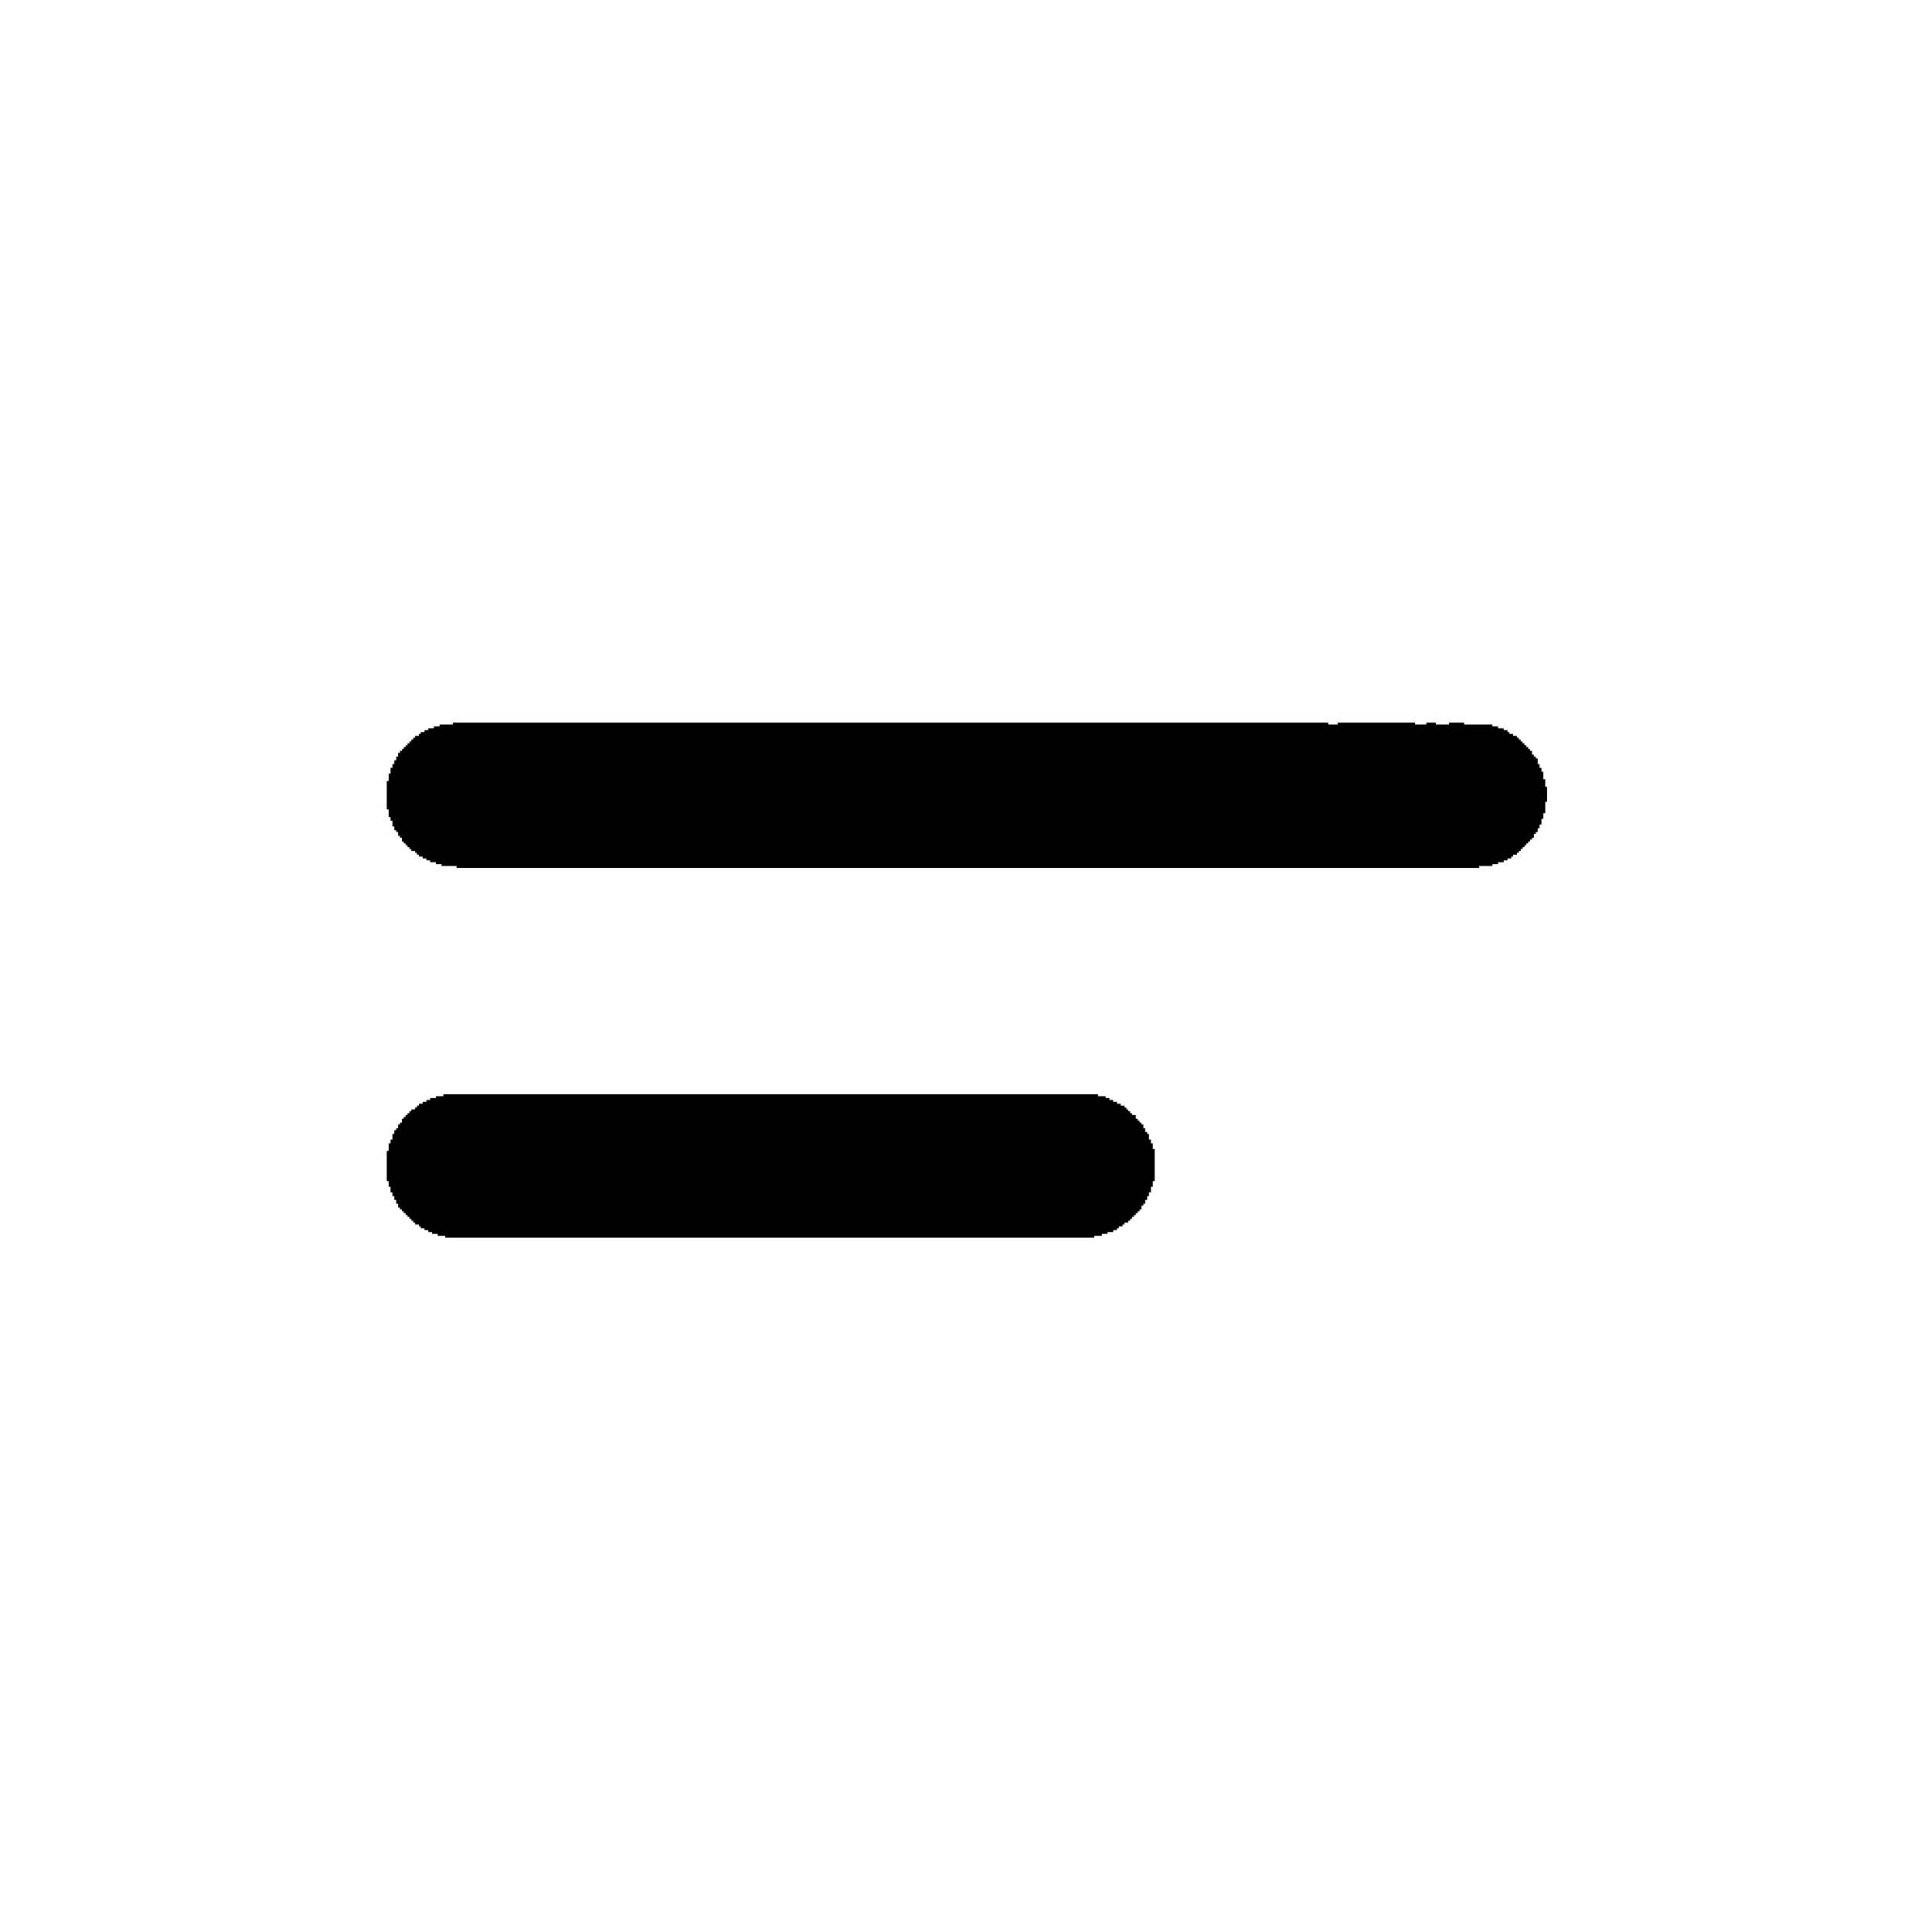
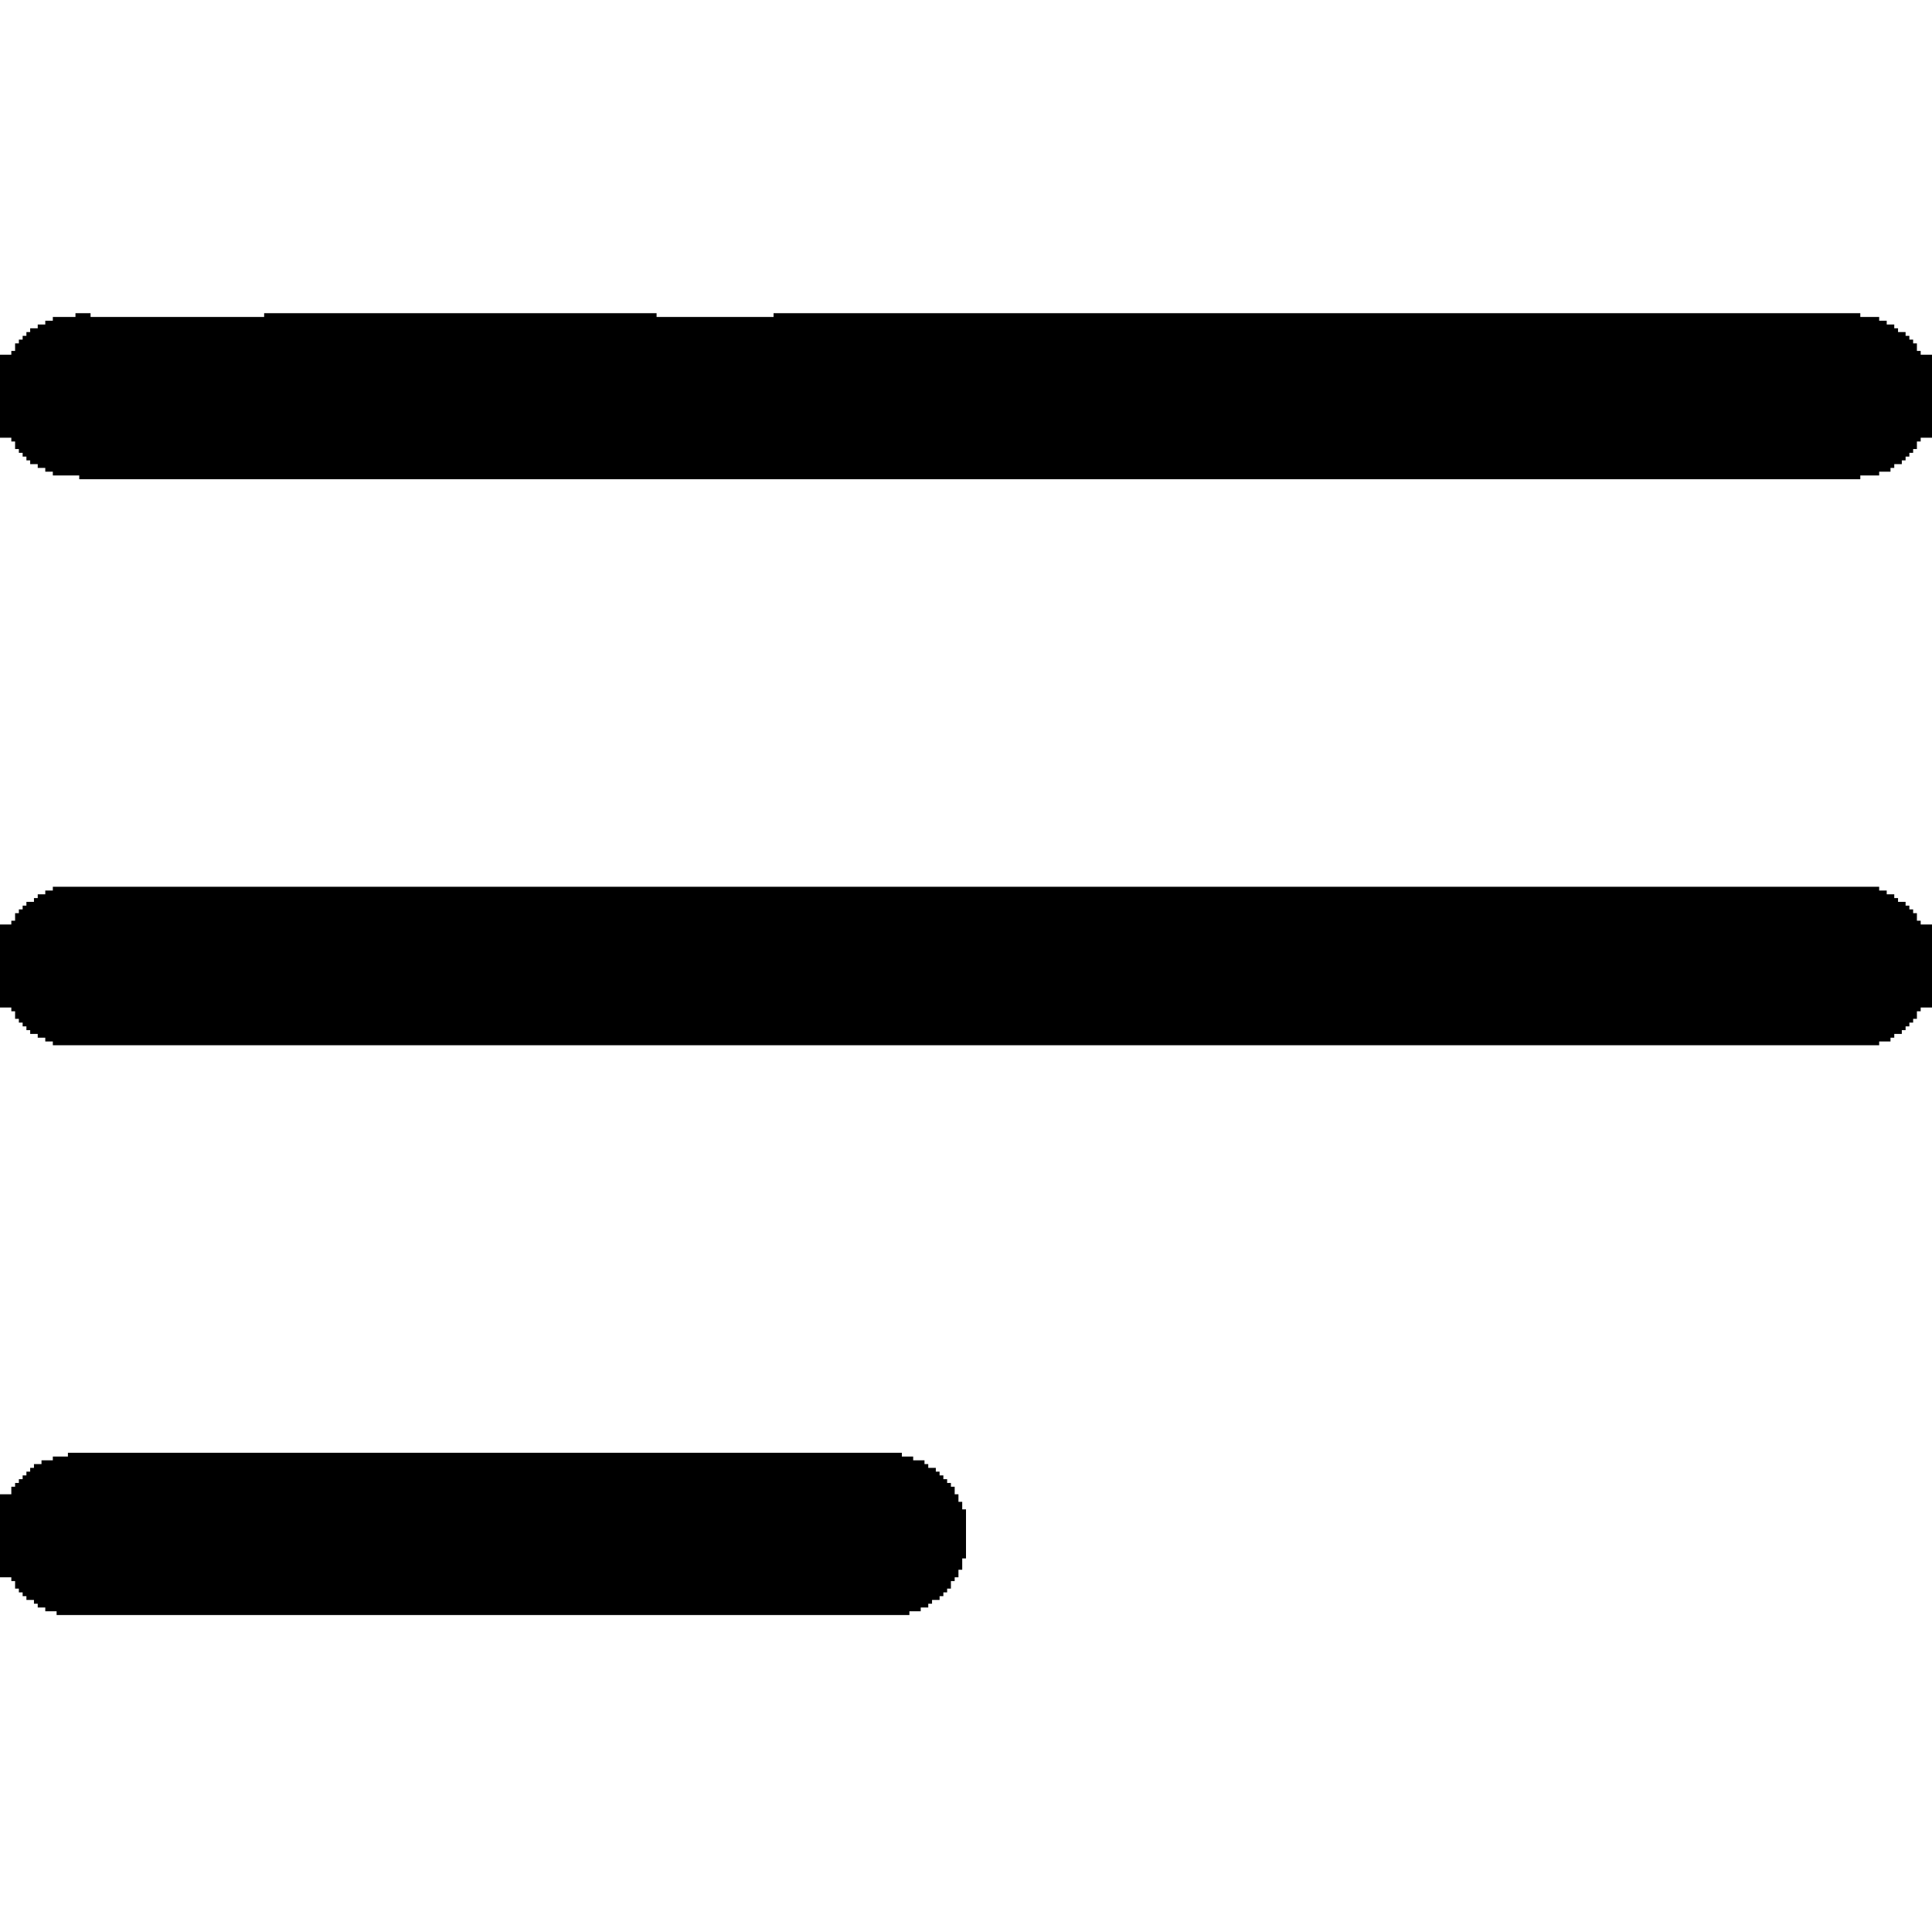
- <svg xmlns="http://www.w3.org/2000/svg" viewBox="0 0 1024 1024" width="512" height="512">
-   <path fill="#000" d="M240,383h464v1h-464zM709,383h41v1h-41zM756,383h5v1h-5zM768,383h8v1h-8zM233,384h558v1h-558zM230,385h564v1h-564zM227,386h570v1h-570zM225,387h574v1h-574zM223,388h577v1h-577zM222,389h580v1h-580zM220,390h584v1h-584zM219,391h586v1h-586zM218,392h588v1h-588zM217,393h590v1h-590zM216,394h592v1h-592zM215,395h594v1h-594zM214,396h596v1h-596zM213,397h598v1h-598zM212,398h600v1h-600zM211,399h601v1h-601zM211,400h602v1h-602zM210,401h604v1h-604zM210,402h605v1h-605zM209,403h606v1h-606zM209,404h606v1h-606zM208,405h608v1h-608zM208,406h608v1h-608zM207,407h610v1h-610zM207,408h610v1h-610zM207,409h611v1h-611zM206,410h612v1h-612zM206,411h612v1h-612zM206,412h612v1h-612zM206,413h613v1h-613zM205,414h614v1h-614zM205,415h614v1h-614zM205,416h614v1h-614zM205,417h615v1h-615zM205,418h615v1h-615zM205,419h615v1h-615zM205,420h615v1h-615zM205,421h615v1h-615zM205,422h615v1h-615zM205,423h615v1h-615zM205,424h615v1h-615zM205,425h614v1h-614zM205,426h614v1h-614zM205,427h614v1h-614zM205,428h614v1h-614zM206,429h613v1h-613zM206,430h613v1h-613zM206,431h612v1h-612zM206,432h612v1h-612zM207,433h611v1h-611zM207,434h610v1h-610zM208,435h609v1h-609zM208,436h609v1h-609zM208,437h608v1h-608zM209,438h607v1h-607zM209,439h606v1h-606zM210,440h605v1h-605zM211,441h603v1h-603zM211,442h602v1h-602zM212,443h601v1h-601zM213,444h599v1h-599zM213,445h598v1h-598zM214,446h596v1h-596zM215,447h594v1h-594zM216,448h592v1h-592zM217,449h590v1h-590zM218,450h588v1h-588zM220,451h585v1h-585zM221,452h583v1h-583zM222,453h580v1h-580zM224,454h577v1h-577zM226,455h573v1h-573zM228,456h569v1h-569zM231,457h563v1h-563zM234,458h557v1h-557zM242,459h542v1h-542zM235,580h347v1h-347zM231,581h355v1h-355zM228,582h360v1h-360zM226,583h364v1h-364zM224,584h368v1h-368zM222,585h372v1h-372zM221,586h375v1h-375zM220,587h377v1h-377zM218,588h380v1h-380zM217,589h382v1h-382zM216,590h384v1h-384zM215,591h387v1h-387zM214,592h388v1h-388zM213,593h390v1h-390zM213,594h391v1h-391zM212,595h393v1h-393zM211,596h395v1h-395zM211,597h395v1h-395zM210,598h397v1h-397zM209,599h398v1h-398zM209,600h399v1h-399zM208,601h401v1h-401zM208,602h401v1h-401zM208,603h401v1h-401zM207,604h403v1h-403zM207,605h403v1h-403zM206,606h405v1h-405zM206,607h405v1h-405zM206,608h405v1h-405zM206,609h406v1h-406zM205,610h407v1h-407zM205,611h407v1h-407zM205,612h407v1h-407zM205,613h407v1h-407zM205,614h407v1h-407zM205,615h407v1h-407zM205,616h407v1h-407zM205,617h407v1h-407zM205,618h407v1h-407zM205,619h407v1h-407zM205,620h407v1h-407zM205,621h407v1h-407zM205,622h407v1h-407zM205,623h407v1h-407zM205,624h407v1h-407zM205,625h407v1h-407zM206,626h405v1h-405zM206,627h405v1h-405zM206,628h405v1h-405zM207,629h403v1h-403zM207,630h403v1h-403zM207,631h403v1h-403zM208,632h401v1h-401zM208,633h401v1h-401zM209,634h399v1h-399zM209,635h399v1h-399zM210,636h397v1h-397zM210,637h397v1h-397zM211,638h395v1h-395zM211,639h394v1h-394zM212,640h393v1h-393zM213,641h391v1h-391zM214,642h389v1h-389zM215,643h387v1h-387zM216,644h385v1h-385zM217,645h383v1h-383zM218,646h381v1h-381zM219,647h379v1h-379zM220,648h376v1h-376zM222,649h373v1h-373zM223,650h370v1h-370zM225,651h367v1h-367zM227,652h363v1h-363zM229,653h358v1h-358zM232,654h352v1h-352zM236,655h344v1h-344z" />
+ <svg xmlns="http://www.w3.org/2000/svg" viewBox="0 0 512 512" width="512" height="512">
+   <path fill="#000" d="M20,83h4v1h-4zM70,83h104v1h-104zM205,83h288v1h-288zM14,84h484v1h-484zM12,85h488v1h-488zM10,86h492v1h-492zM8,87h495v1h-495zM7,88h498v1h-498zM6,89h500v1h-500zM5,90h502v1h-502zM4,91h504v1h-504zM4,92h504v1h-504zM3,93h506v1h-506zM0,94h512v1h-512zM0,95h512v1h-512zM0,96h512v1h-512zM0,97h512v1h-512zM0,98h512v1h-512zM0,99h512v1h-512zM0,100h512v1h-512zM0,101h512v1h-512zM0,102h512v1h-512zM0,103h512v1h-512zM0,104h512v1h-512zM0,105h512v1h-512zM0,106h512v1h-512zM0,107h512v1h-512zM0,108h512v1h-512zM0,109h512v1h-512zM0,110h512v1h-512zM0,111h512v1h-512zM0,112h512v1h-512zM0,113h512v1h-512zM0,114h512v1h-512zM0,115h512v1h-512zM3,116h506v1h-506zM4,117h504v1h-504zM4,118h504v1h-504zM5,119h502v1h-502zM6,120h500v1h-500zM7,121h498v1h-498zM8,122h496v1h-496zM10,123h492v1h-492zM12,124h489v1h-489zM14,125h484v1h-484zM21,126h472v1h-472zM14,235h484v1h-484zM12,236h488v1h-488zM10,237h492v1h-492zM9,238h494v1h-494zM7,239h498v1h-498zM6,240h500v1h-500zM5,241h502v1h-502zM4,242h504v1h-504zM4,243h504v1h-504zM3,244h506v1h-506zM0,245h512v1h-512zM0,246h512v1h-512zM0,247h512v1h-512zM0,248h512v1h-512zM0,249h512v1h-512zM0,250h512v1h-512zM0,251h512v1h-512zM0,252h512v1h-512zM0,253h512v1h-512zM0,254h512v1h-512zM0,255h512v1h-512zM0,256h512v1h-512zM0,257h512v1h-512zM0,258h512v1h-512zM0,259h512v1h-512zM0,260h512v1h-512zM0,261h512v1h-512zM0,262h512v1h-512zM0,263h512v1h-512zM0,264h512v1h-512zM0,265h512v1h-512zM0,266h512v1h-512zM3,267h506v1h-506zM4,268h504v1h-504zM4,269h504v1h-504zM5,270h502v1h-502zM6,271h500v1h-500zM7,272h498v1h-498zM8,273h496v1h-496zM10,274h492v1h-492zM12,275h489v1h-489zM14,276h484v1h-484zM18,385h221v1h-221zM14,386h228v1h-228zM11,387h234v1h-234zM9,388h237v1h-237zM8,389h240v1h-240zM7,390h242v1h-242zM6,391h244v1h-244zM5,392h246v1h-246zM4,393h248v1h-248zM3,394h250v1h-250zM3,395h250v1h-250zM0,396h254v1h-254zM0,397h254v1h-254zM0,398h255v1h-255zM0,399h255v1h-255zM0,400h256v1h-256zM0,401h256v1h-256zM0,402h256v1h-256zM0,403h256v1h-256zM0,404h256v1h-256zM0,405h256v1h-256zM0,406h256v1h-256zM0,407h256v1h-256zM0,408h256v1h-256zM0,409h256v1h-256zM0,410h256v1h-256zM0,411h256v1h-256zM0,412h256v1h-256zM0,413h255v1h-255zM0,414h255v1h-255zM0,415h255v1h-255zM0,416h254v1h-254zM0,417h254v1h-254zM3,418h250v1h-250zM4,419h248v1h-248zM4,420h248v1h-248zM5,421h246v1h-246zM6,422h244v1h-244zM7,423h242v1h-242zM9,424h238v1h-238zM10,425h236v1h-236zM12,426h232v1h-232zM15,427h226v1h-226z" />
</svg>
